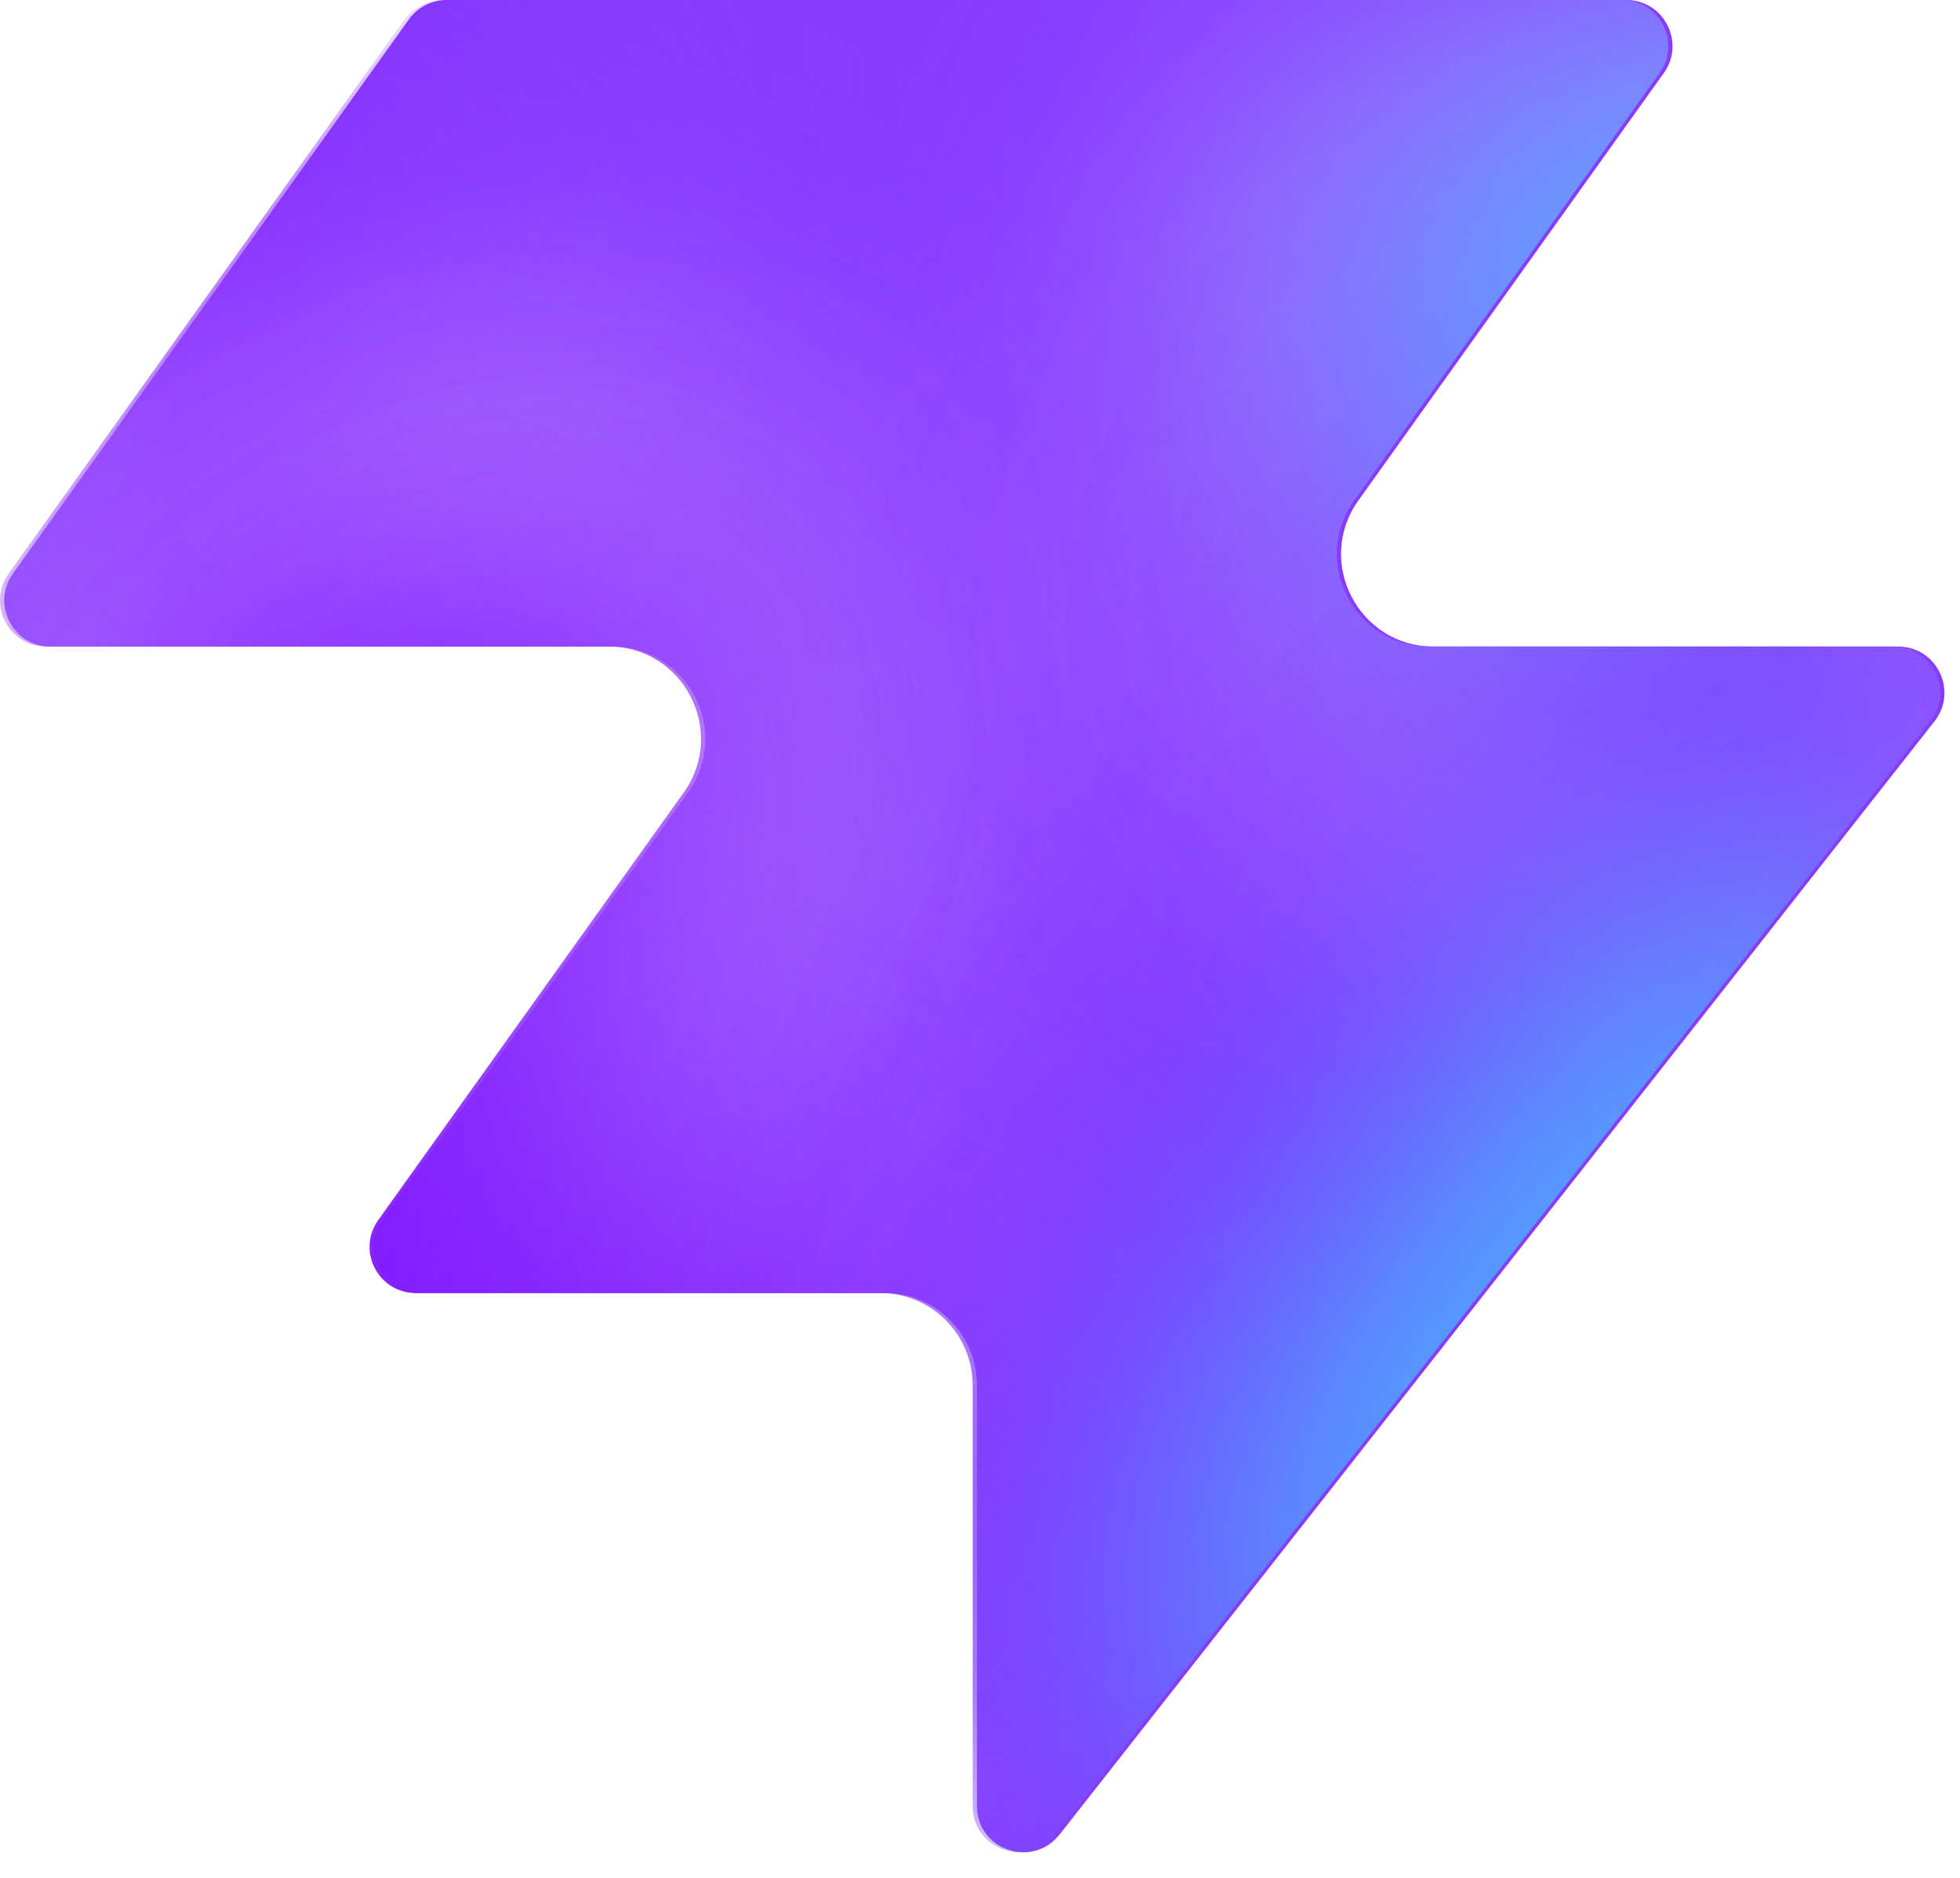
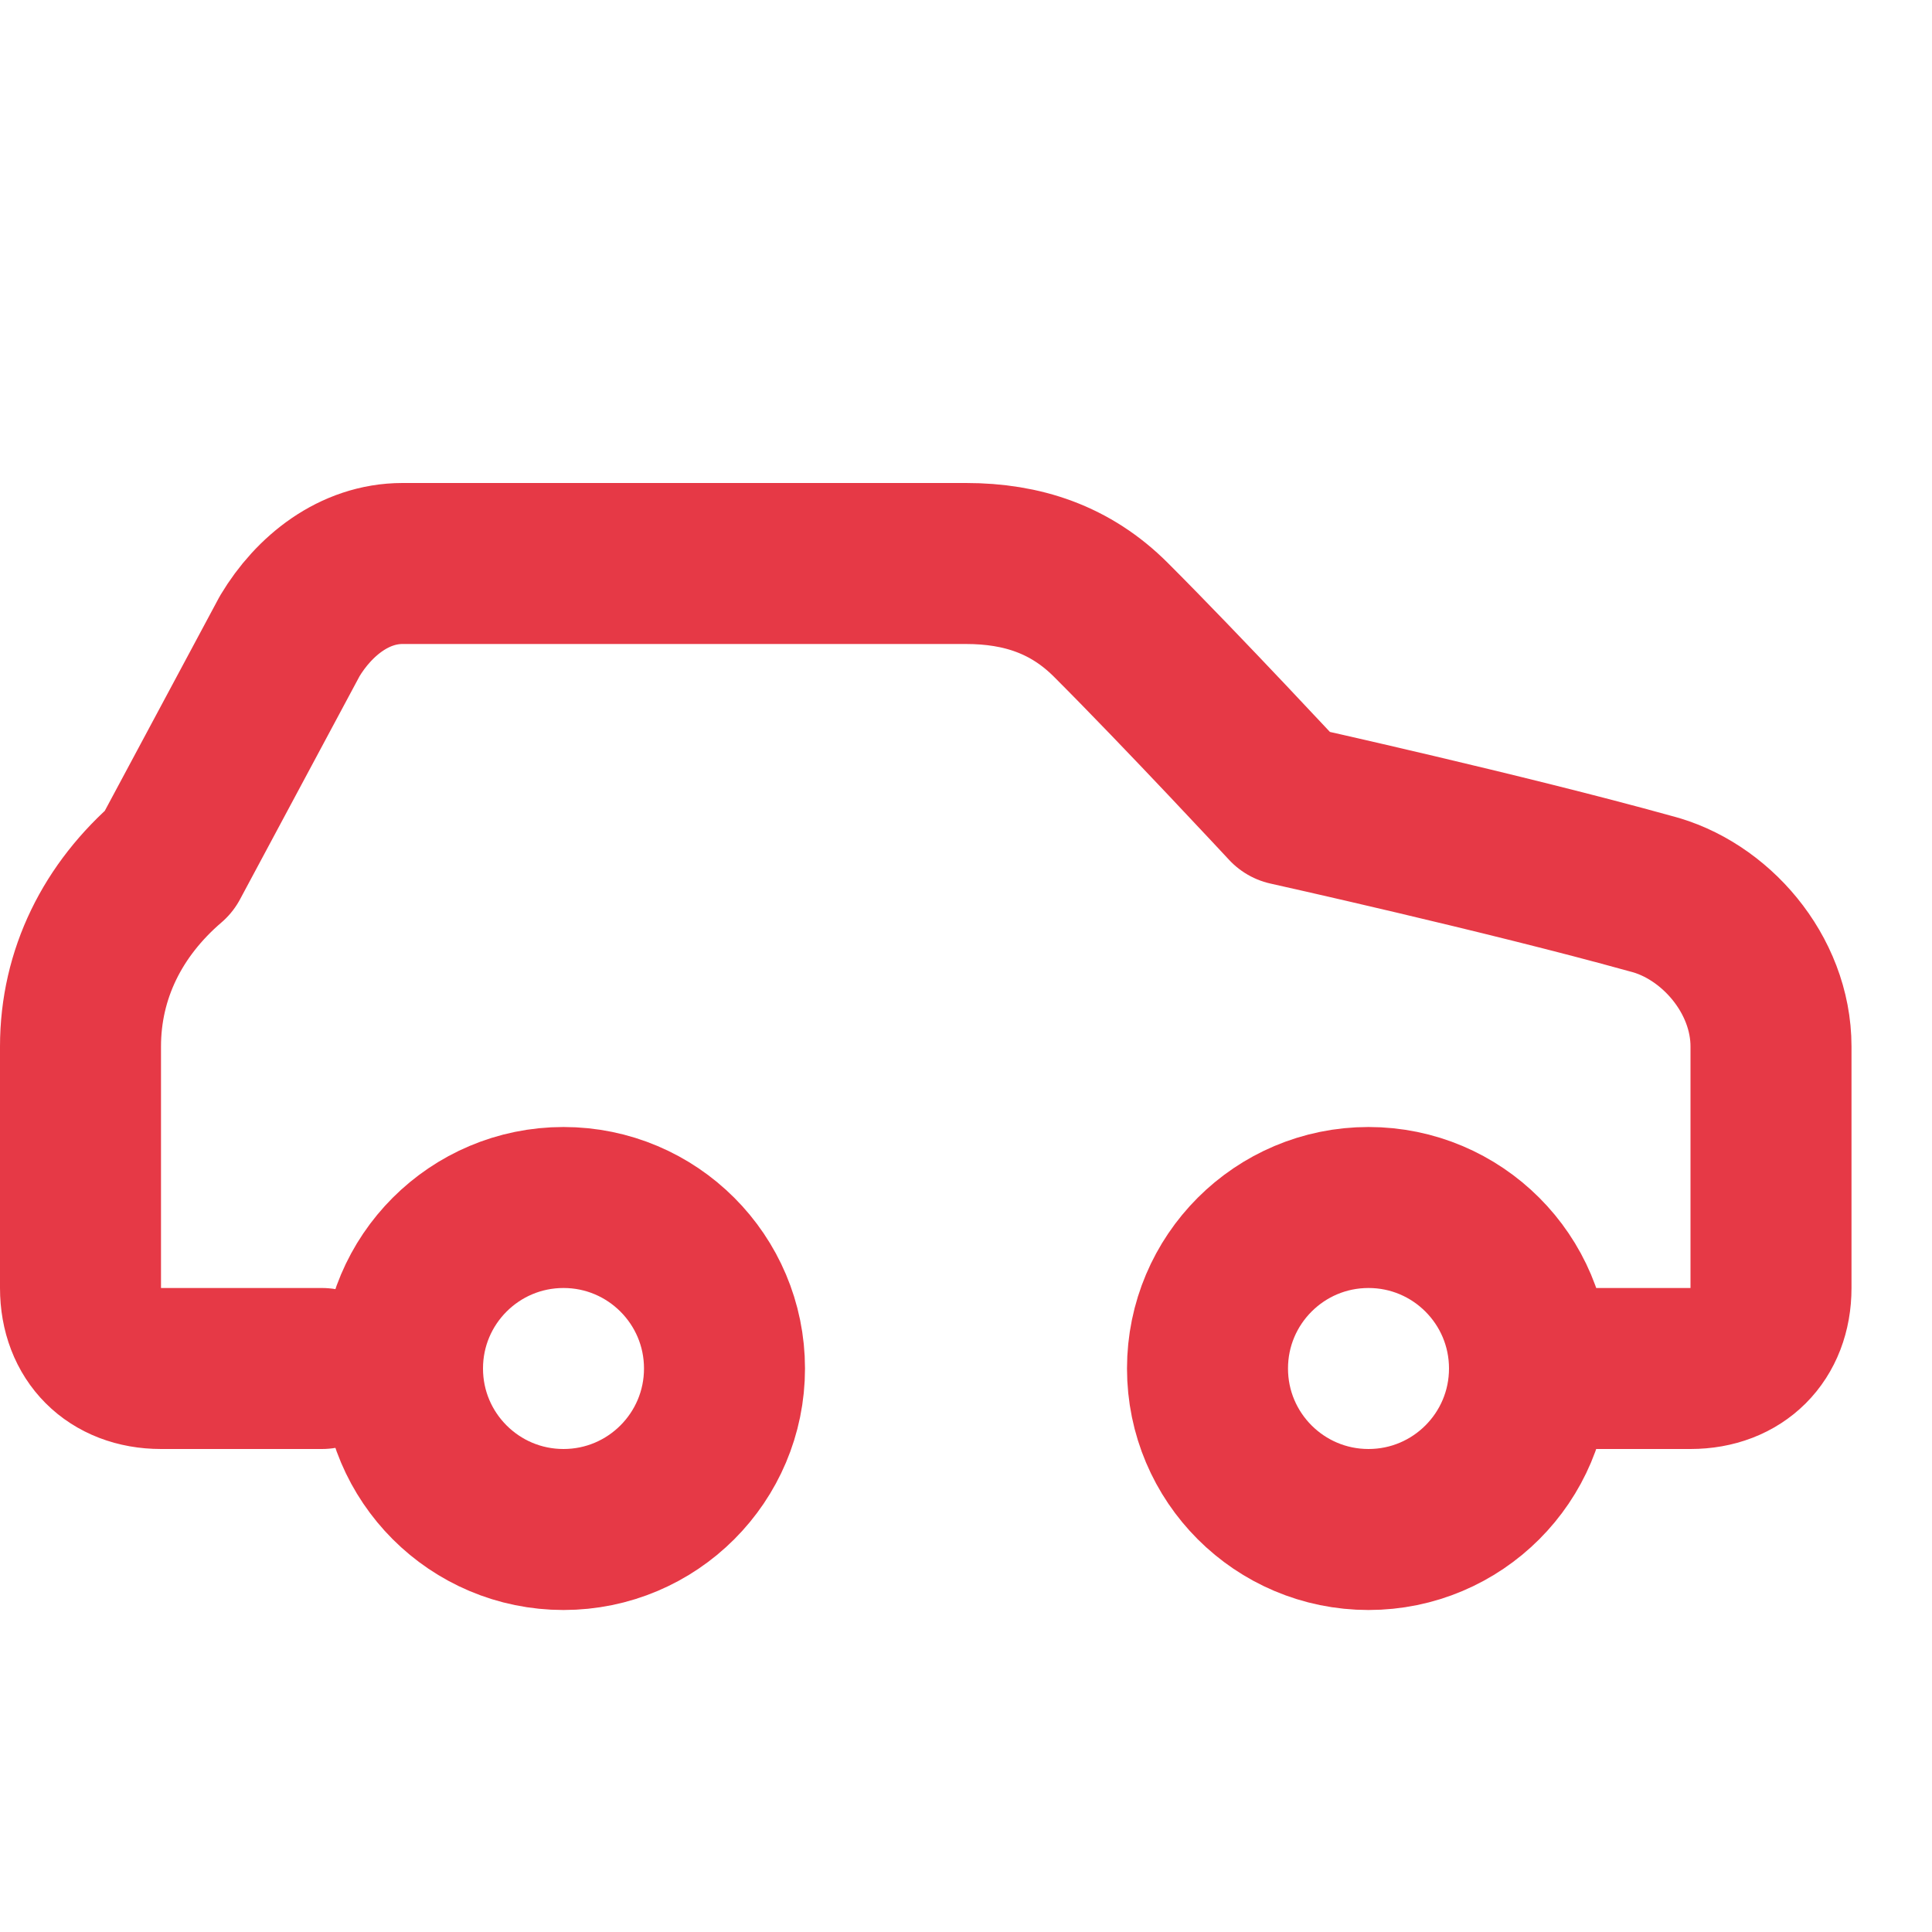
- <svg xmlns="http://www.w3.org/2000/svg" width="48" height="46" fill="none" viewBox="0 0 48 46">
-   <path fill="#863bff" d="M25.946 44.938c-.664.845-2.021.375-2.021-.698V33.937a2.26 2.26 0 0 0-2.262-2.262H10.287c-.92 0-1.456-1.04-.92-1.788l7.48-10.471c1.07-1.497 0-3.578-1.842-3.578H1.237c-.92 0-1.456-1.04-.92-1.788L10.013.474c.214-.297.556-.474.92-.474h28.894c.92 0 1.456 1.04.92 1.788l-7.48 10.471c-1.07 1.498 0 3.579 1.842 3.579h11.377c.943 0 1.473 1.088.89 1.83L25.947 44.94z" style="fill:#863bff;fill:color(display-p3 .525 .23 1);fill-opacity:1" />
-   <mask id="a" width="48" height="46" x="0" y="0" maskUnits="userSpaceOnUse" style="mask-type:alpha">
-     <path fill="#000" d="M25.842 44.938c-.664.844-2.021.375-2.021-.698V33.937a2.26 2.26 0 0 0-2.262-2.262H10.183c-.92 0-1.456-1.04-.92-1.788l7.48-10.471c1.07-1.498 0-3.579-1.842-3.579H1.133c-.92 0-1.456-1.04-.92-1.787L9.91.473c.214-.297.556-.474.92-.474h28.894c.92 0 1.456 1.04.92 1.788l-7.48 10.471c-1.07 1.498 0 3.578 1.842 3.578h11.377c.943 0 1.473 1.088.89 1.832L25.843 44.94z" style="fill:#000;fill-opacity:1" />
-   </mask>
-   <g mask="url(#a)">
-     <g filter="url(#b)">
-       <ellipse cx="5.508" cy="14.704" fill="#ede6ff" rx="5.508" ry="14.704" style="fill:#ede6ff;fill:color(display-p3 .927 .903 1);fill-opacity:1" transform="matrix(.00324 1 1 -.00324 -4.47 31.516)" />
-     </g>
-     <g filter="url(#c)">
-       <ellipse cx="10.399" cy="29.851" fill="#ede6ff" rx="10.399" ry="29.851" style="fill:#ede6ff;fill:color(display-p3 .927 .903 1);fill-opacity:1" transform="matrix(.00324 1 1 -.00324 -39.328 7.883)" />
-     </g>
-     <g filter="url(#d)">
-       <ellipse cx="5.508" cy="30.487" fill="#7e14ff" rx="5.508" ry="30.487" style="fill:#7e14ff;fill:color(display-p3 .492 .077 1);fill-opacity:1" transform="rotate(89.814 -25.913 -14.639)scale(1 -1)" />
-     </g>
-     <g filter="url(#e)">
-       <ellipse cx="5.508" cy="30.599" fill="#7e14ff" rx="5.508" ry="30.599" style="fill:#7e14ff;fill:color(display-p3 .492 .077 1);fill-opacity:1" transform="rotate(89.814 -32.644 -3.334)scale(1 -1)" />
-     </g>
-     <g filter="url(#f)">
-       <ellipse cx="5.508" cy="30.599" fill="#7e14ff" rx="5.508" ry="30.599" style="fill:#7e14ff;fill:color(display-p3 .492 .077 1);fill-opacity:1" transform="matrix(.00324 1 1 -.00324 -34.34 30.47)" />
-     </g>
-     <g filter="url(#g)">
-       <ellipse cx="14.072" cy="22.078" fill="#ede6ff" rx="14.072" ry="22.078" style="fill:#ede6ff;fill:color(display-p3 .927 .903 1);fill-opacity:1" transform="rotate(93.35 24.506 48.493)scale(-1 1)" />
-     </g>
-     <g filter="url(#h)">
-       <ellipse cx="3.47" cy="21.501" fill="#7e14ff" rx="3.47" ry="21.501" style="fill:#7e14ff;fill:color(display-p3 .492 .077 1);fill-opacity:1" transform="rotate(89.009 28.708 47.59)scale(-1 1)" />
-     </g>
-     <g filter="url(#i)">
-       <ellipse cx="3.47" cy="21.501" fill="#7e14ff" rx="3.47" ry="21.501" style="fill:#7e14ff;fill:color(display-p3 .492 .077 1);fill-opacity:1" transform="rotate(89.009 28.708 47.59)scale(-1 1)" />
-     </g>
-     <g filter="url(#j)">
-       <ellipse cx=".387" cy="8.972" fill="#7e14ff" rx="4.407" ry="29.108" style="fill:#7e14ff;fill:color(display-p3 .492 .077 1);fill-opacity:1" transform="rotate(39.51 .387 8.972)" />
-     </g>
-     <g filter="url(#k)">
-       <ellipse cx="47.523" cy="-6.092" fill="#7e14ff" rx="4.407" ry="29.108" style="fill:#7e14ff;fill:color(display-p3 .492 .077 1);fill-opacity:1" transform="rotate(37.892 47.523 -6.092)" />
-     </g>
-     <g filter="url(#l)">
-       <ellipse cx="41.412" cy="6.333" fill="#47bfff" rx="5.971" ry="9.665" style="fill:#47bfff;fill:color(display-p3 .28 .748 1);fill-opacity:1" transform="rotate(37.892 41.412 6.333)" />
-     </g>
-     <g filter="url(#m)">
-       <ellipse cx="-1.879" cy="38.332" fill="#7e14ff" rx="4.407" ry="29.108" style="fill:#7e14ff;fill:color(display-p3 .492 .077 1);fill-opacity:1" transform="rotate(37.892 -1.88 38.332)" />
-     </g>
-     <g filter="url(#n)">
-       <ellipse cx="-1.879" cy="38.332" fill="#7e14ff" rx="4.407" ry="29.108" style="fill:#7e14ff;fill:color(display-p3 .492 .077 1);fill-opacity:1" transform="rotate(37.892 -1.88 38.332)" />
-     </g>
-     <g filter="url(#o)">
-       <ellipse cx="35.651" cy="29.907" fill="#7e14ff" rx="4.407" ry="29.108" style="fill:#7e14ff;fill:color(display-p3 .492 .077 1);fill-opacity:1" transform="rotate(37.892 35.651 29.907)" />
-     </g>
-     <g filter="url(#p)">
-       <ellipse cx="38.418" cy="32.4" fill="#47bfff" rx="5.971" ry="15.297" style="fill:#47bfff;fill:color(display-p3 .28 .748 1);fill-opacity:1" transform="rotate(37.892 38.418 32.4)" />
-     </g>
-   </g>
-   <defs>
-     <filter id="b" width="60.045" height="41.654" x="-19.77" y="16.149" color-interpolation-filters="sRGB" filterUnits="userSpaceOnUse">
-       <feFlood flood-opacity="0" result="BackgroundImageFix" />
-       <feBlend in="SourceGraphic" in2="BackgroundImageFix" result="shape" />
-       <feGaussianBlur result="effect1_foregroundBlur_2002_17158" stdDeviation="7.659" />
-     </filter>
-     <filter id="c" width="90.34" height="51.437" x="-54.613" y="-7.533" color-interpolation-filters="sRGB" filterUnits="userSpaceOnUse">
-       <feFlood flood-opacity="0" result="BackgroundImageFix" />
-       <feBlend in="SourceGraphic" in2="BackgroundImageFix" result="shape" />
-       <feGaussianBlur result="effect1_foregroundBlur_2002_17158" stdDeviation="7.659" />
-     </filter>
-     <filter id="d" width="79.355" height="29.4" x="-49.64" y="2.03" color-interpolation-filters="sRGB" filterUnits="userSpaceOnUse">
-       <feFlood flood-opacity="0" result="BackgroundImageFix" />
-       <feBlend in="SourceGraphic" in2="BackgroundImageFix" result="shape" />
-       <feGaussianBlur result="effect1_foregroundBlur_2002_17158" stdDeviation="4.596" />
-     </filter>
-     <filter id="e" width="79.579" height="29.4" x="-45.045" y="20.029" color-interpolation-filters="sRGB" filterUnits="userSpaceOnUse">
-       <feFlood flood-opacity="0" result="BackgroundImageFix" />
-       <feBlend in="SourceGraphic" in2="BackgroundImageFix" result="shape" />
-       <feGaussianBlur result="effect1_foregroundBlur_2002_17158" stdDeviation="4.596" />
-     </filter>
-     <filter id="f" width="79.579" height="29.4" x="-43.513" y="21.178" color-interpolation-filters="sRGB" filterUnits="userSpaceOnUse">
-       <feFlood flood-opacity="0" result="BackgroundImageFix" />
-       <feBlend in="SourceGraphic" in2="BackgroundImageFix" result="shape" />
-       <feGaussianBlur result="effect1_foregroundBlur_2002_17158" stdDeviation="4.596" />
-     </filter>
-     <filter id="g" width="74.749" height="58.852" x="15.756" y="-17.901" color-interpolation-filters="sRGB" filterUnits="userSpaceOnUse">
-       <feFlood flood-opacity="0" result="BackgroundImageFix" />
-       <feBlend in="SourceGraphic" in2="BackgroundImageFix" result="shape" />
-       <feGaussianBlur result="effect1_foregroundBlur_2002_17158" stdDeviation="7.659" />
-     </filter>
-     <filter id="h" width="61.377" height="25.362" x="23.548" y="2.284" color-interpolation-filters="sRGB" filterUnits="userSpaceOnUse">
-       <feFlood flood-opacity="0" result="BackgroundImageFix" />
-       <feBlend in="SourceGraphic" in2="BackgroundImageFix" result="shape" />
-       <feGaussianBlur result="effect1_foregroundBlur_2002_17158" stdDeviation="4.596" />
-     </filter>
-     <filter id="i" width="61.377" height="25.362" x="23.548" y="2.284" color-interpolation-filters="sRGB" filterUnits="userSpaceOnUse">
-       <feFlood flood-opacity="0" result="BackgroundImageFix" />
-       <feBlend in="SourceGraphic" in2="BackgroundImageFix" result="shape" />
-       <feGaussianBlur result="effect1_foregroundBlur_2002_17158" stdDeviation="4.596" />
-     </filter>
-     <filter id="j" width="56.045" height="63.649" x="-27.636" y="-22.853" color-interpolation-filters="sRGB" filterUnits="userSpaceOnUse">
-       <feFlood flood-opacity="0" result="BackgroundImageFix" />
-       <feBlend in="SourceGraphic" in2="BackgroundImageFix" result="shape" />
-       <feGaussianBlur result="effect1_foregroundBlur_2002_17158" stdDeviation="4.596" />
-     </filter>
-     <filter id="k" width="54.814" height="64.646" x="20.116" y="-38.415" color-interpolation-filters="sRGB" filterUnits="userSpaceOnUse">
-       <feFlood flood-opacity="0" result="BackgroundImageFix" />
-       <feBlend in="SourceGraphic" in2="BackgroundImageFix" result="shape" />
-       <feGaussianBlur result="effect1_foregroundBlur_2002_17158" stdDeviation="4.596" />
-     </filter>
-     <filter id="l" width="33.541" height="35.313" x="24.641" y="-11.323" color-interpolation-filters="sRGB" filterUnits="userSpaceOnUse">
-       <feFlood flood-opacity="0" result="BackgroundImageFix" />
-       <feBlend in="SourceGraphic" in2="BackgroundImageFix" result="shape" />
-       <feGaussianBlur result="effect1_foregroundBlur_2002_17158" stdDeviation="4.596" />
-     </filter>
-     <filter id="m" width="54.814" height="64.646" x="-29.286" y="6.009" color-interpolation-filters="sRGB" filterUnits="userSpaceOnUse">
-       <feFlood flood-opacity="0" result="BackgroundImageFix" />
-       <feBlend in="SourceGraphic" in2="BackgroundImageFix" result="shape" />
-       <feGaussianBlur result="effect1_foregroundBlur_2002_17158" stdDeviation="4.596" />
-     </filter>
-     <filter id="n" width="54.814" height="64.646" x="-29.286" y="6.009" color-interpolation-filters="sRGB" filterUnits="userSpaceOnUse">
-       <feFlood flood-opacity="0" result="BackgroundImageFix" />
-       <feBlend in="SourceGraphic" in2="BackgroundImageFix" result="shape" />
-       <feGaussianBlur result="effect1_foregroundBlur_2002_17158" stdDeviation="4.596" />
-     </filter>
-     <filter id="o" width="54.814" height="64.646" x="8.244" y="-2.416" color-interpolation-filters="sRGB" filterUnits="userSpaceOnUse">
-       <feFlood flood-opacity="0" result="BackgroundImageFix" />
-       <feBlend in="SourceGraphic" in2="BackgroundImageFix" result="shape" />
-       <feGaussianBlur result="effect1_foregroundBlur_2002_17158" stdDeviation="4.596" />
-     </filter>
-     <filter id="p" width="39.409" height="43.623" x="18.713" y="10.588" color-interpolation-filters="sRGB" filterUnits="userSpaceOnUse">
-       <feFlood flood-opacity="0" result="BackgroundImageFix" />
-       <feBlend in="SourceGraphic" in2="BackgroundImageFix" result="shape" />
-       <feGaussianBlur result="effect1_foregroundBlur_2002_17158" stdDeviation="4.596" />
-     </filter>
-   </defs>
+ <svg xmlns="http://www.w3.org/2000/svg" viewBox="0 0 24 24" fill="none" stroke="#e63946" stroke-width="2" stroke-linecap="round" stroke-linejoin="round">
+   <path d="M19 17h2c.6 0 1-.4 1-1v-3c0-.9-.7-1.7-1.5-1.9C18.7 10.6 16 10 16 10s-1.3-1.4-2.2-2.3c-.5-.5-1.1-.7-1.8-.7H5c-.6 0-1.1.4-1.4.9l-1.5 2.8C1.4 11.3 1 12.1 1 13v3c0 .6.4 1 1 1h2" />
+   <circle cx="7" cy="17" r="2" />
+   <circle cx="17" cy="17" r="2" />
</svg>
